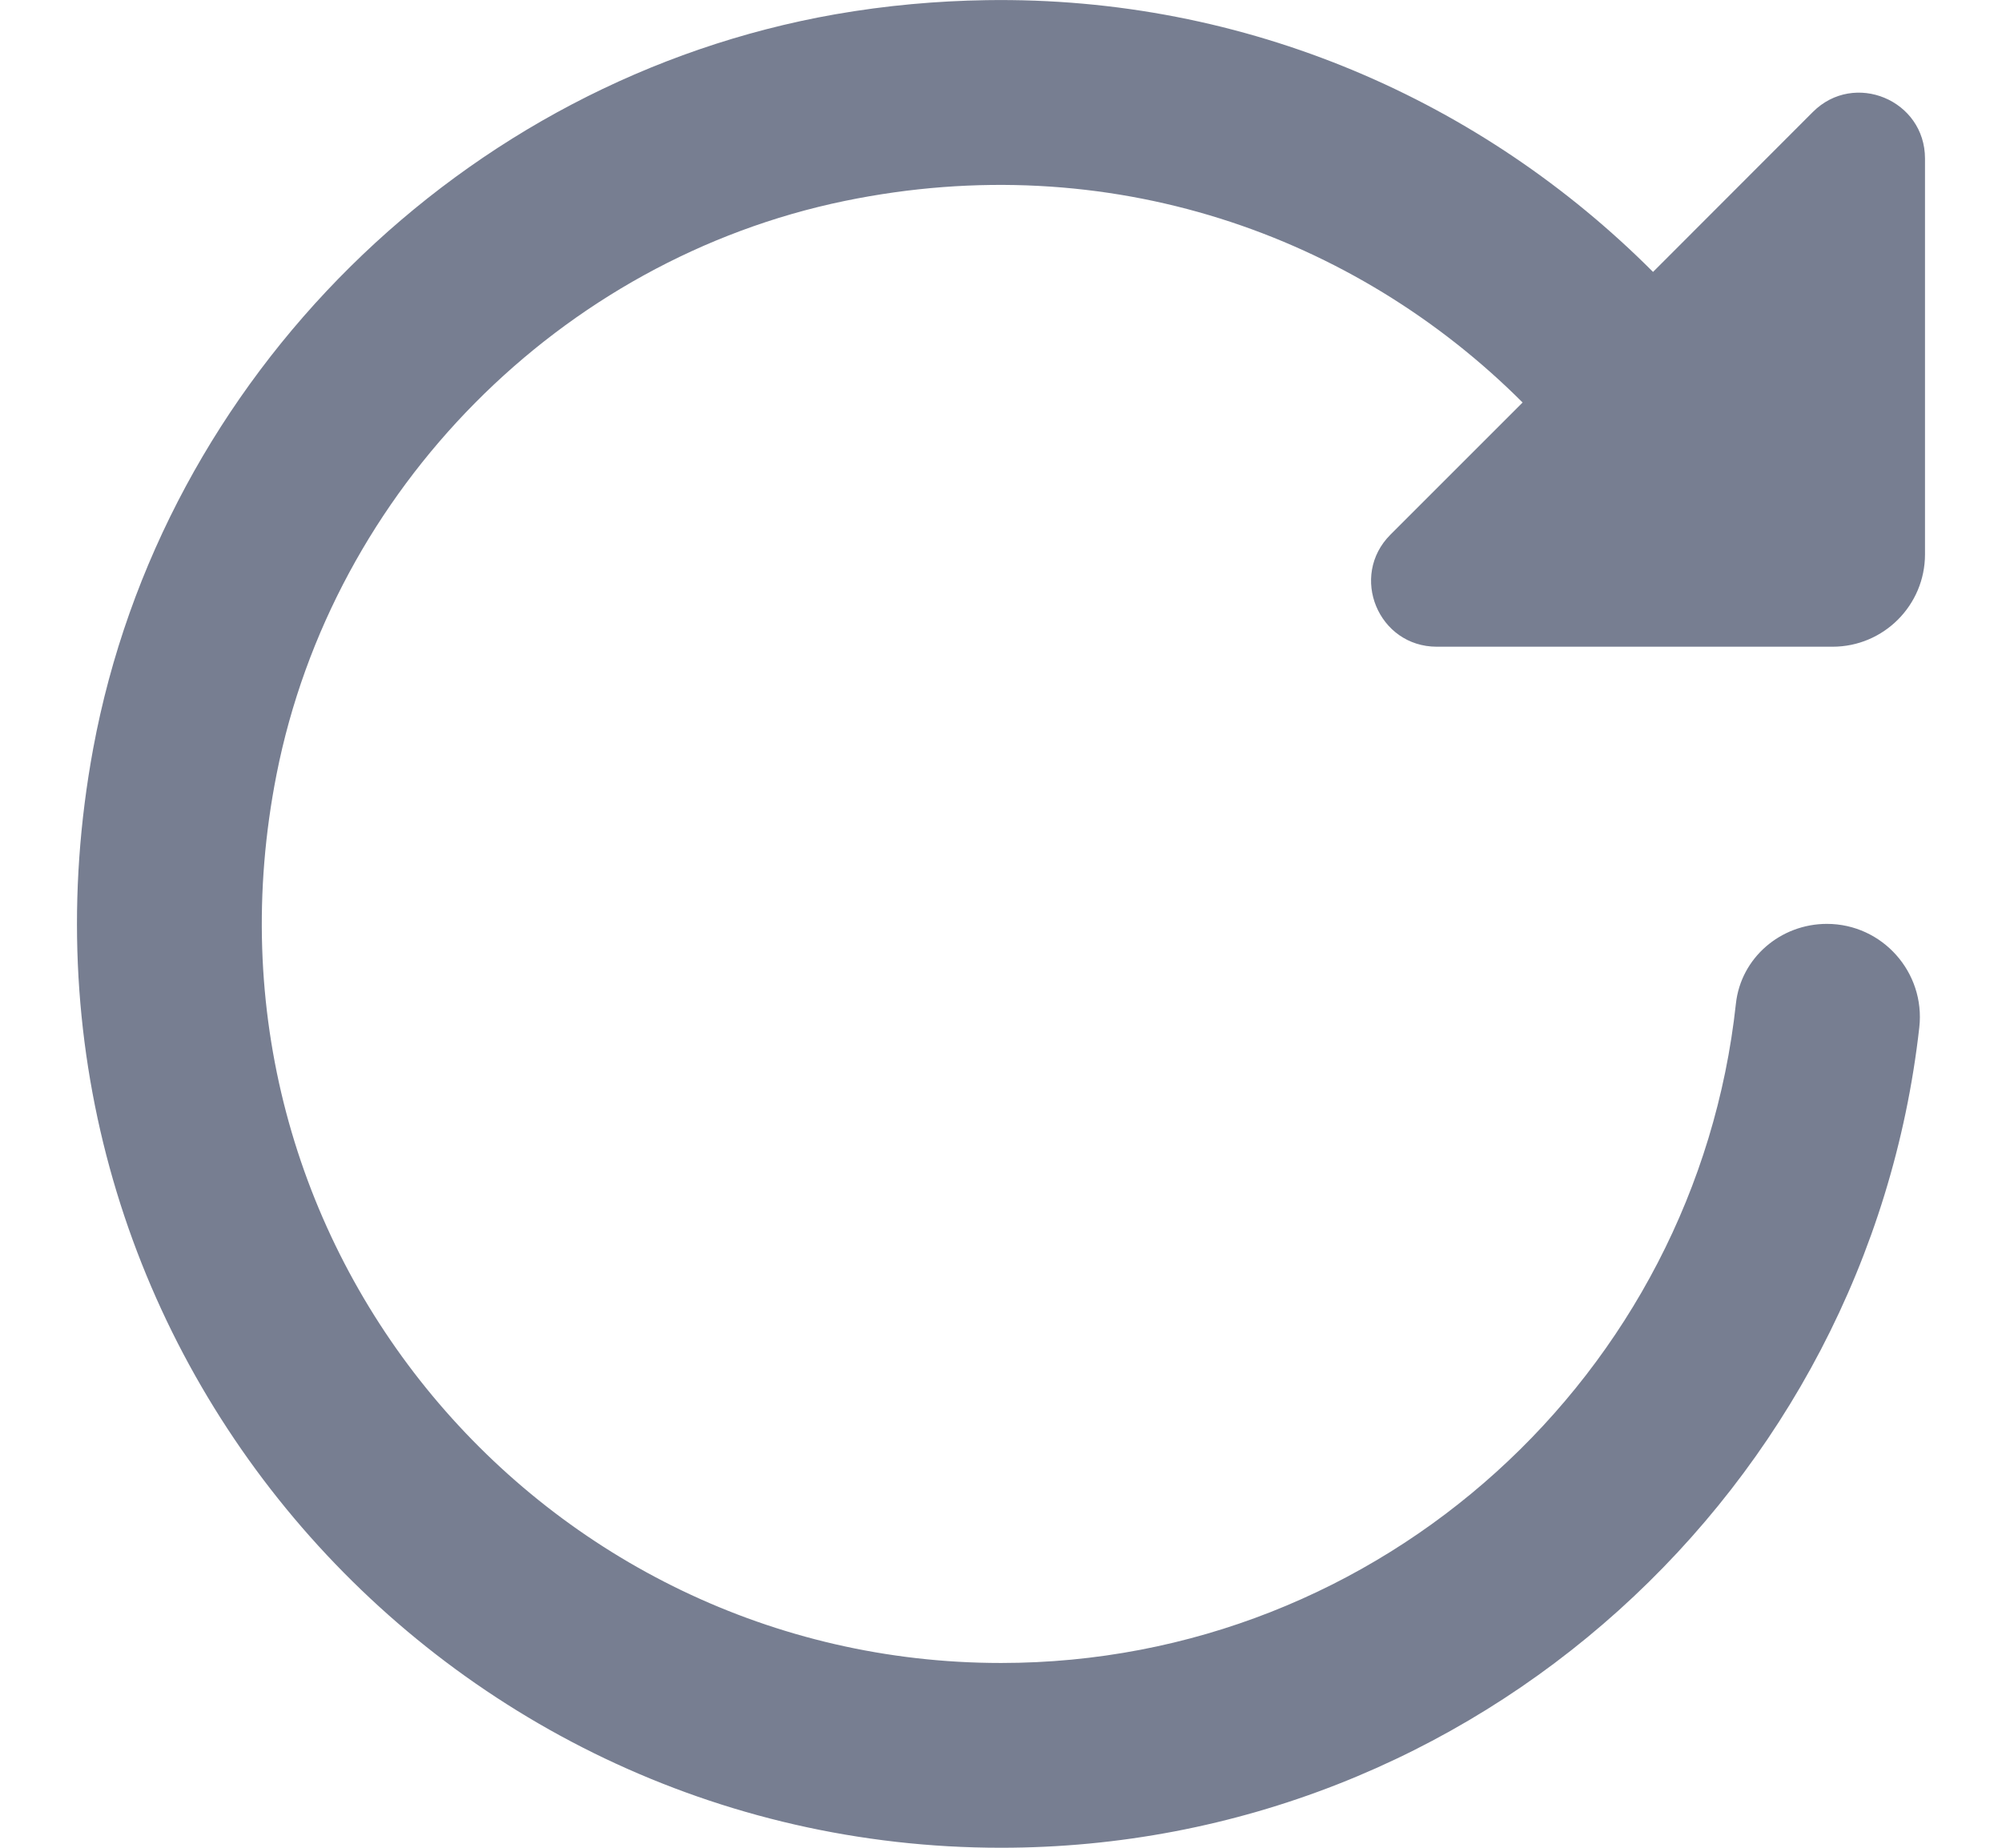
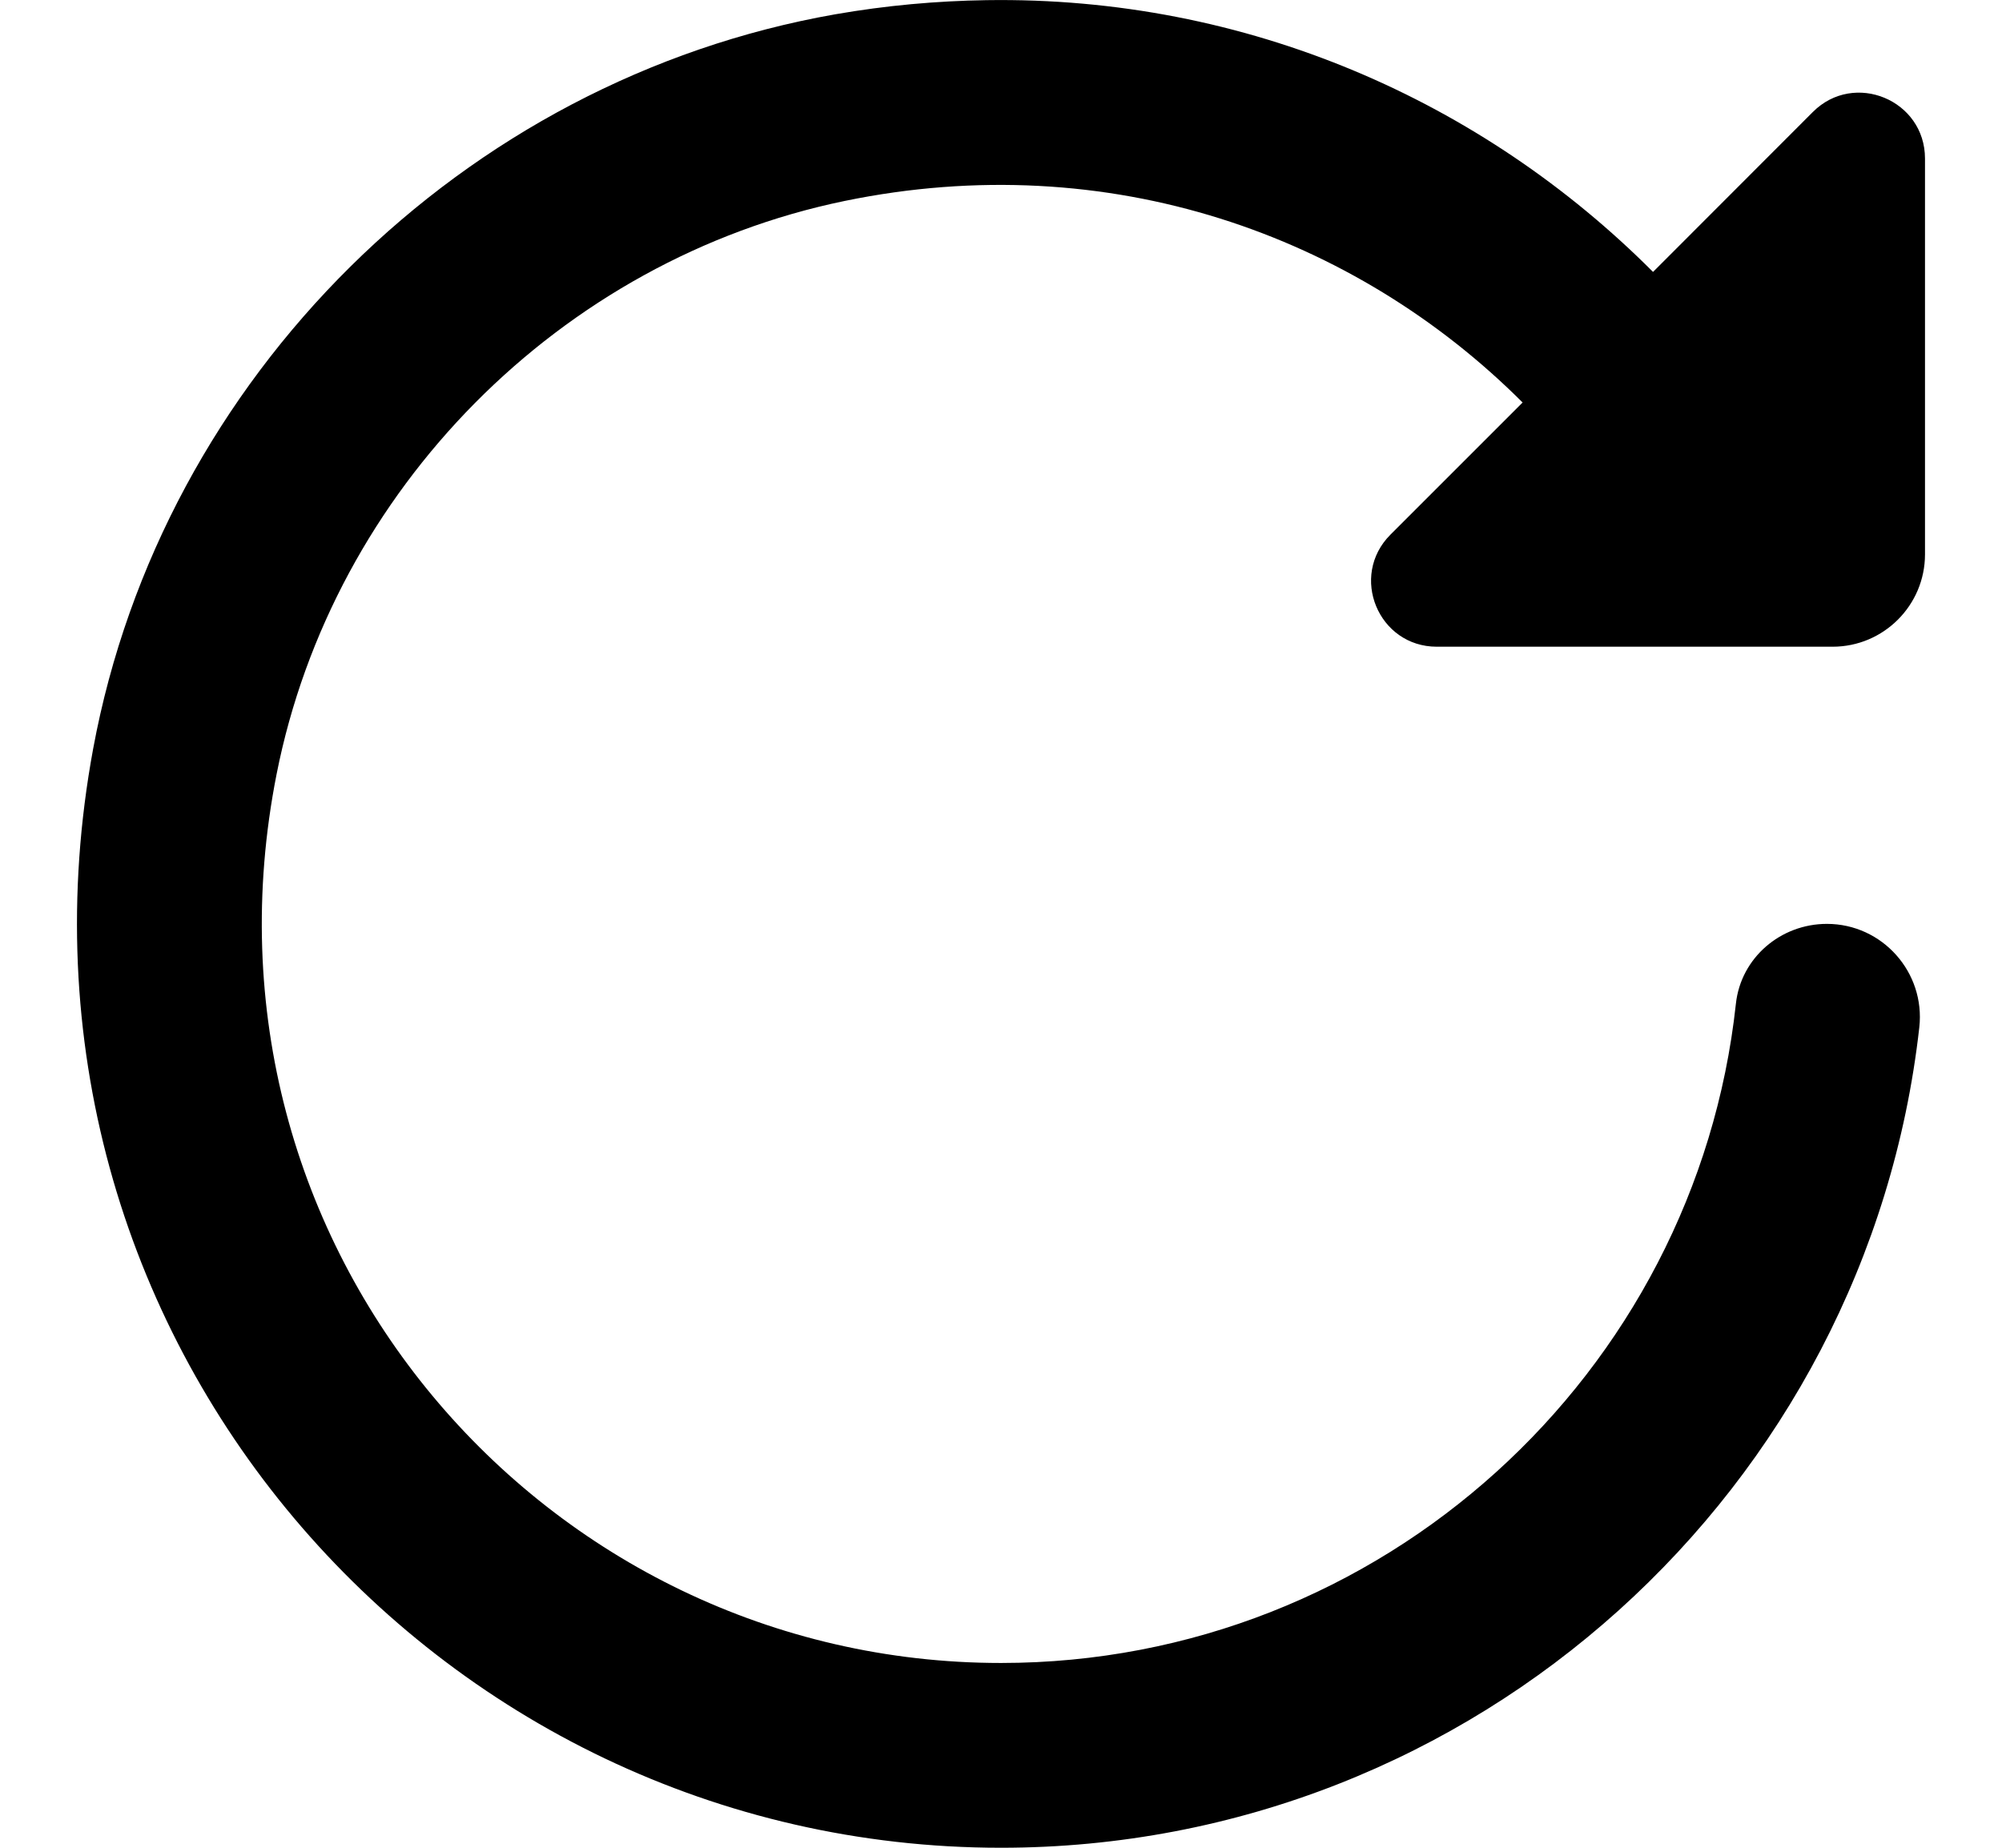
- <svg xmlns="http://www.w3.org/2000/svg" width="13" height="12" viewBox="0 0 13 12" fill="none">
-   <path d="M6.405 0.001C6.083 0.006 5.755 0.035 5.423 0.093C3.006 0.518 1.052 2.448 0.605 4.862C-0.098 8.668 2.819 12 6.5 12C9.581 12 12.127 9.665 12.463 6.672C12.503 6.315 12.223 6 11.863 6C11.562 6 11.304 6.221 11.272 6.519C11.012 8.922 8.971 10.8 6.5 10.8C3.535 10.8 1.19 8.099 1.796 5.028C2.161 3.18 3.639 1.686 5.485 1.305C7.203 0.951 8.8 1.527 9.887 2.614L9.029 3.472C8.76 3.741 8.95 4.2 9.33 4.2H11.9C12.231 4.2 12.5 3.931 12.5 3.6V1.03C12.5 0.649 12.04 0.459 11.772 0.727L10.734 1.766C9.628 0.657 8.097 -0.025 6.405 0.001Z" fill="#777E91" />
+ <svg xmlns="http://www.w3.org/2000/svg" viewBox="0 0 13 12" fill="none">
+   <path d="M6.405 0.001C6.083 0.006 5.755 0.035 5.423 0.093C3.006 0.518 1.052 2.448 0.605 4.862C-0.098 8.668 2.819 12 6.5 12C9.581 12 12.127 9.665 12.463 6.672C12.503 6.315 12.223 6 11.863 6C11.562 6 11.304 6.221 11.272 6.519C11.012 8.922 8.971 10.8 6.5 10.8C3.535 10.8 1.19 8.099 1.796 5.028C2.161 3.18 3.639 1.686 5.485 1.305C7.203 0.951 8.8 1.527 9.887 2.614L9.029 3.472C8.76 3.741 8.95 4.2 9.33 4.2H11.9C12.231 4.2 12.5 3.931 12.5 3.6V1.03C12.5 0.649 12.04 0.459 11.772 0.727L10.734 1.766C9.628 0.657 8.097 -0.025 6.405 0.001Z" fill="currentColor" />
</svg>
